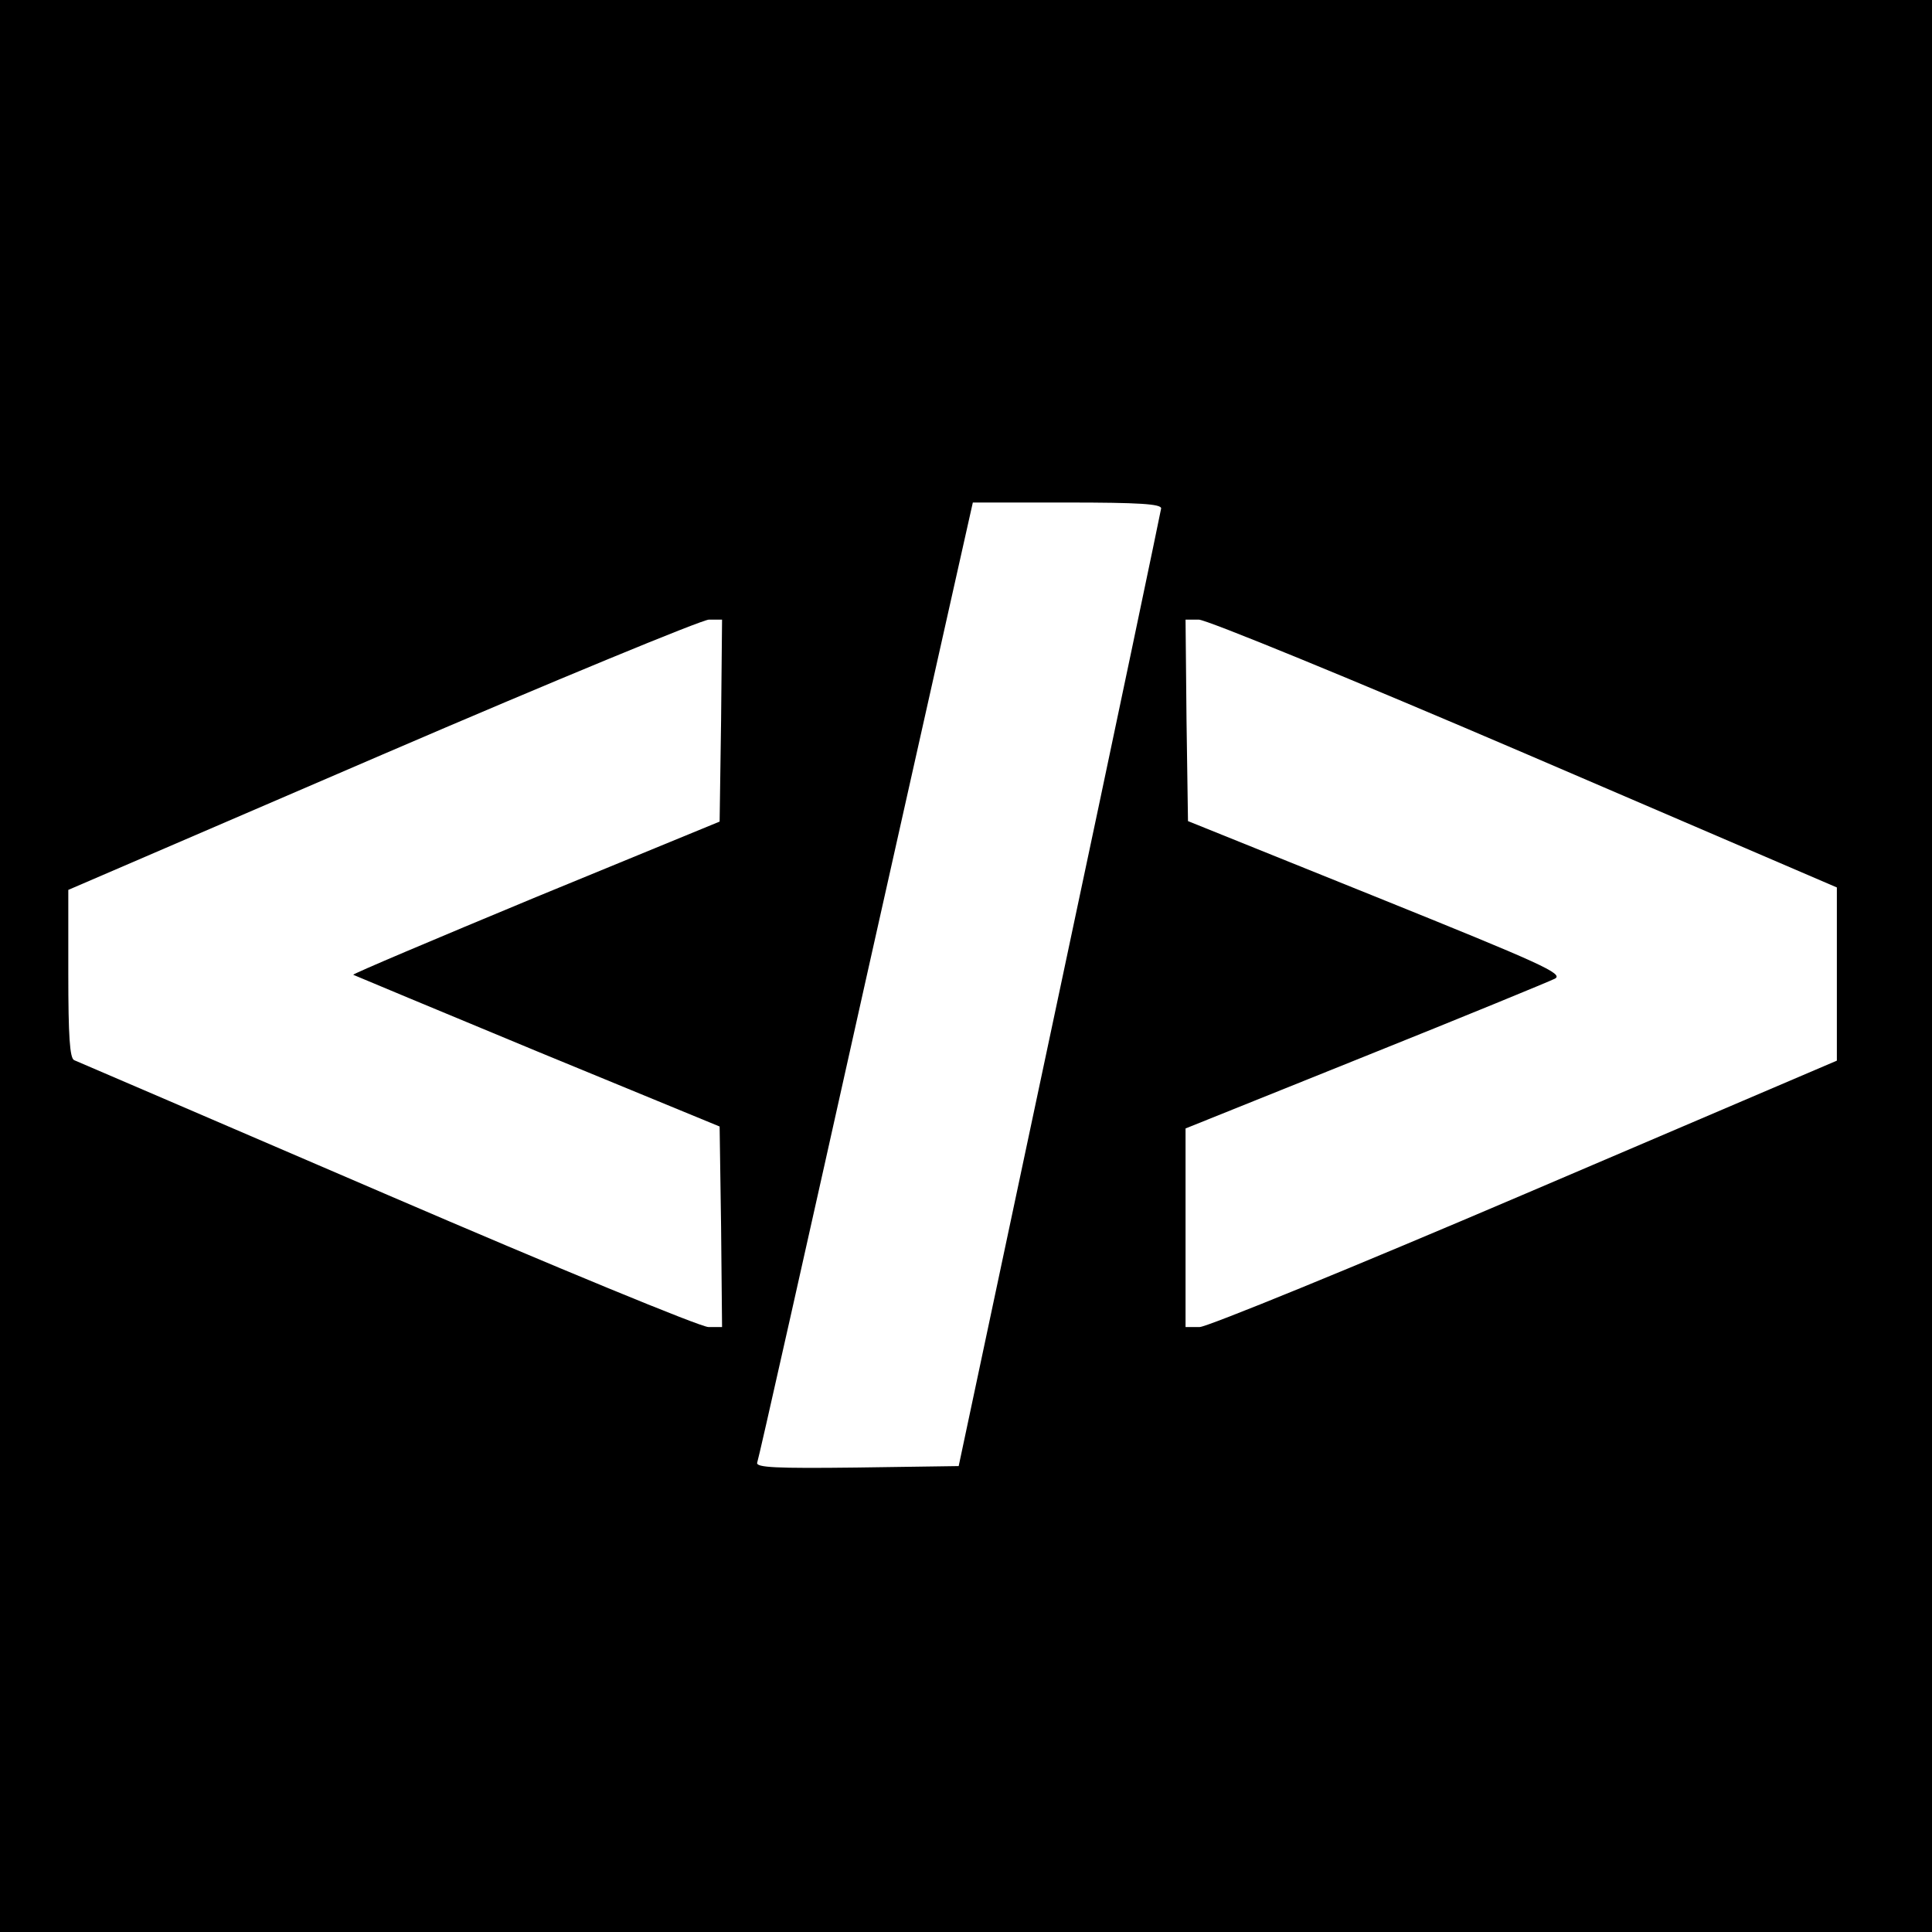
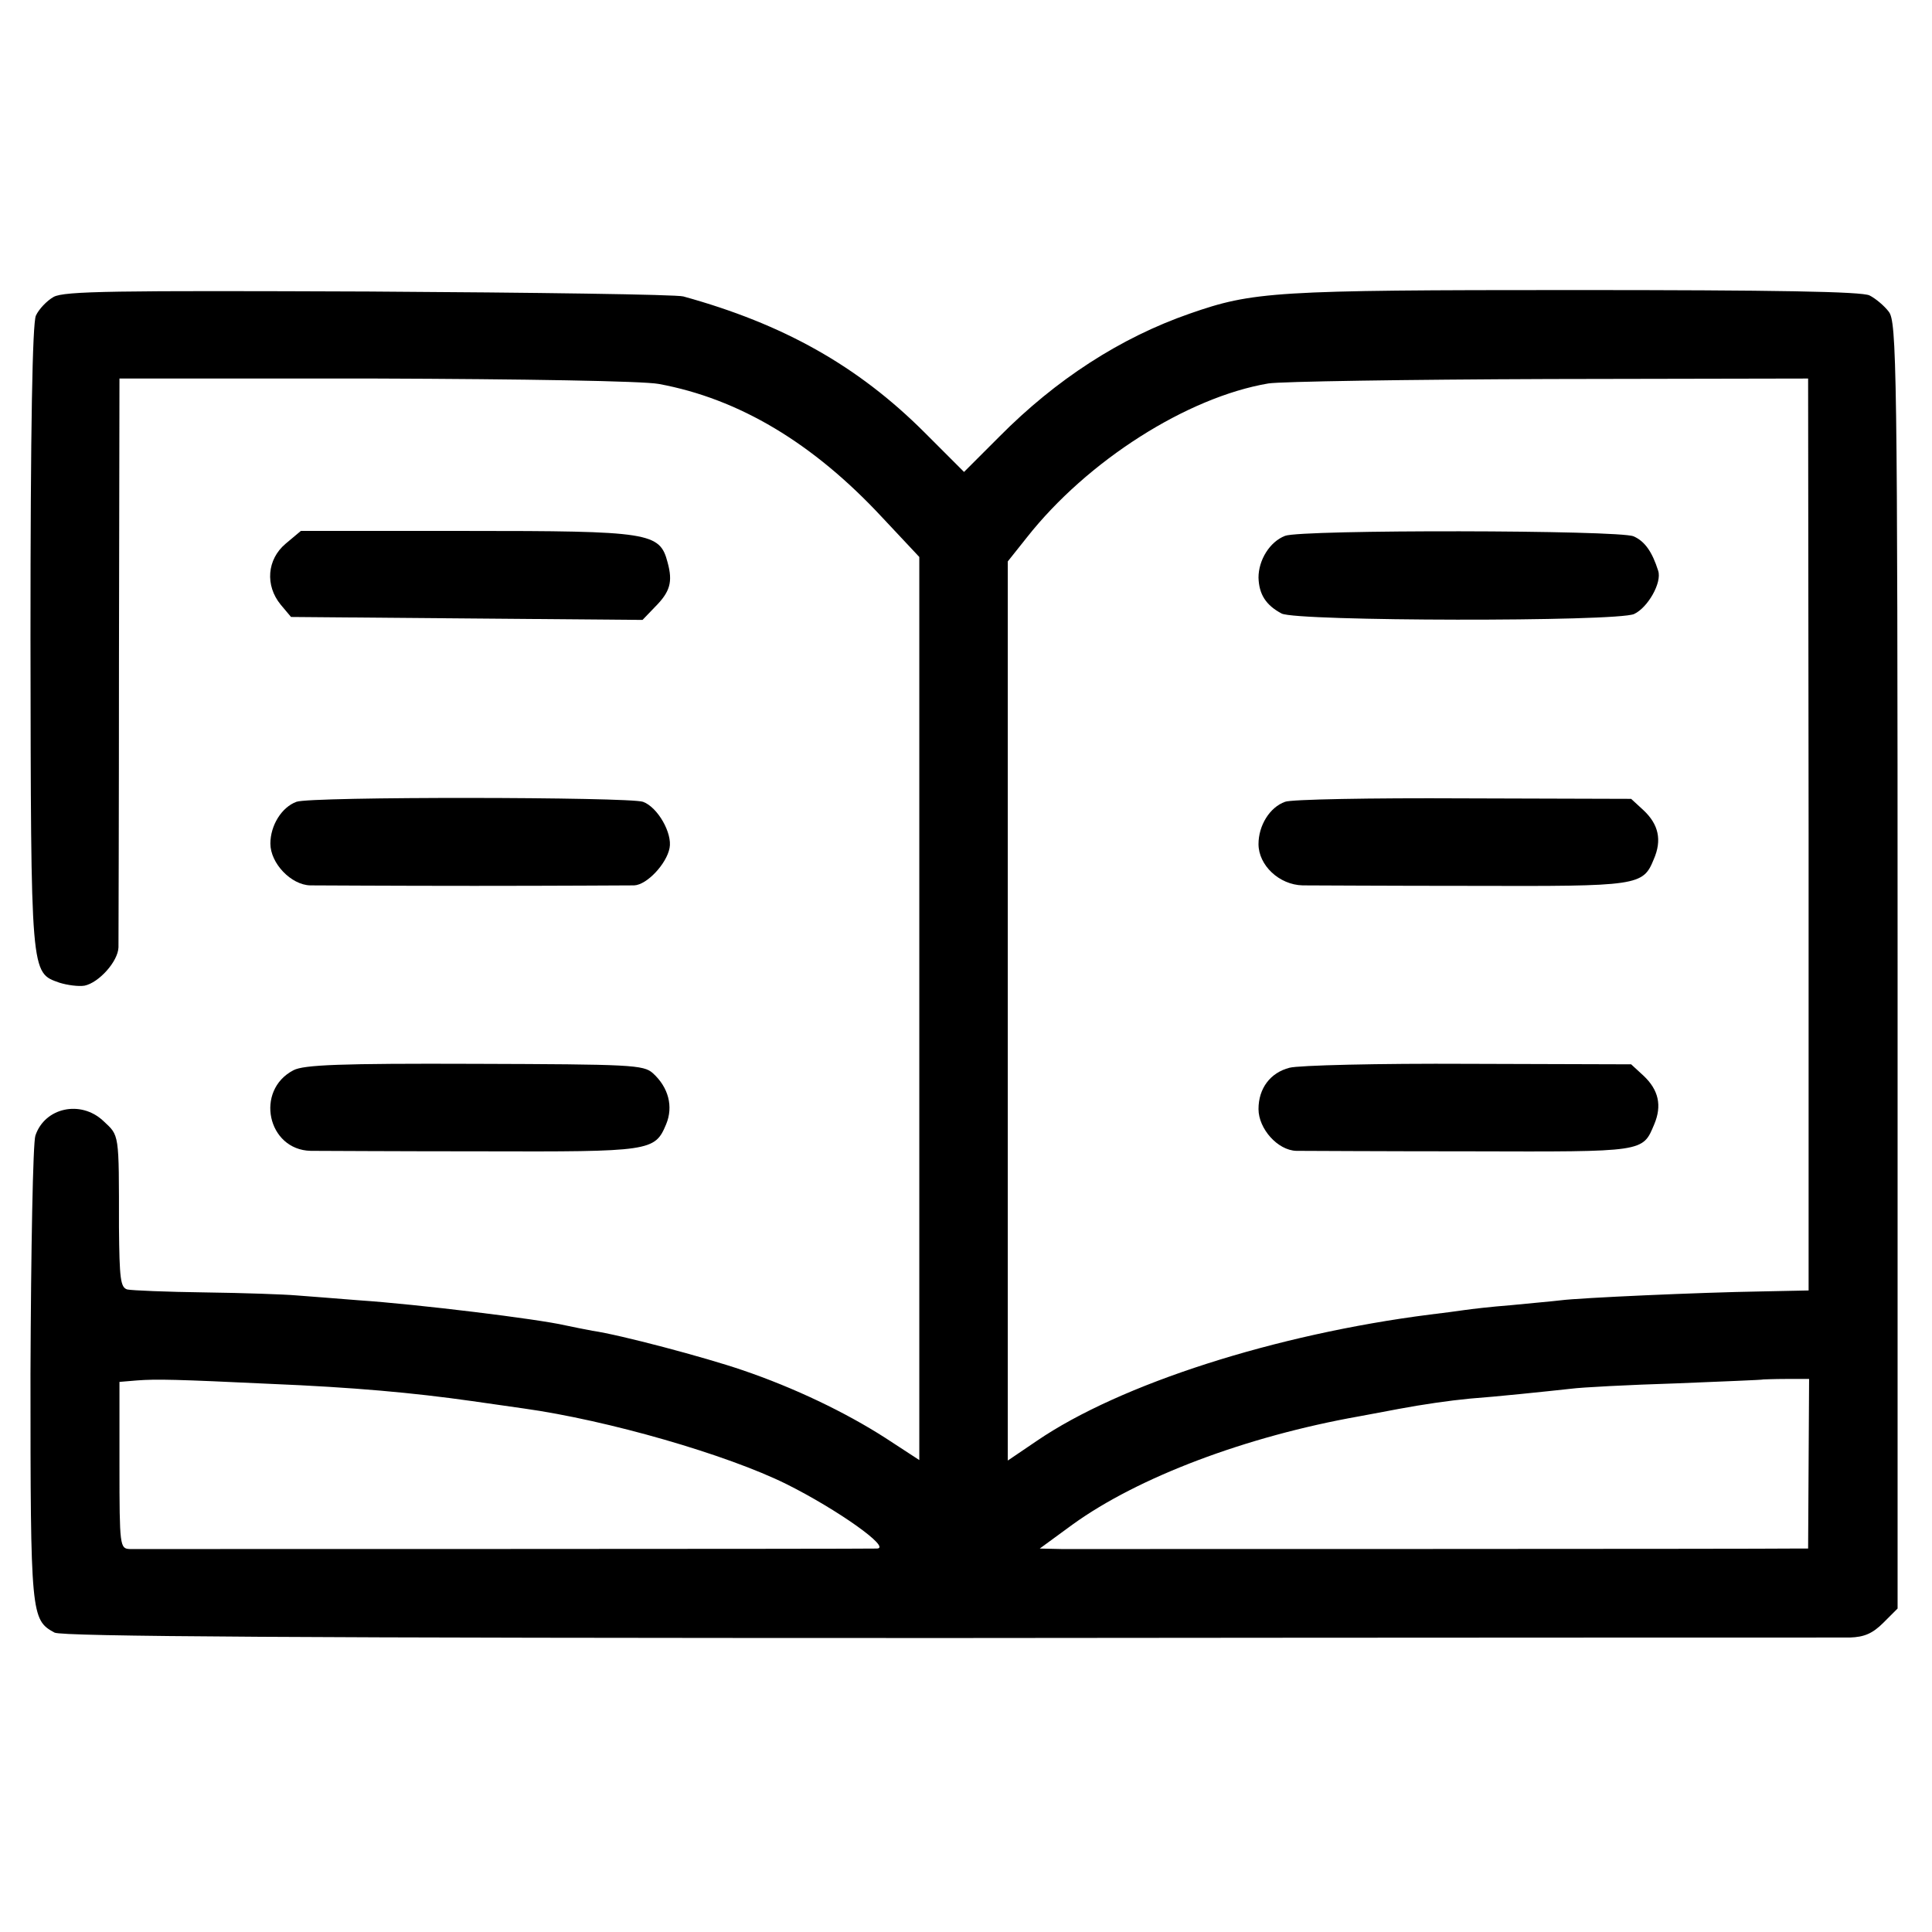
- <svg xmlns="http://www.w3.org/2000/svg" version="1.0" width="396pt" height="396pt" viewBox="0 0 396 396" preserveAspectRatio="xMidYMid meet">
-   <g transform="translate(0,396) scale(0.1,-0.1)" fill="#000000" stroke="none">
-     <path d="M0 1980 l0 -1980 1980 0 1980 0 0 1980 0 1980 -1980 0 -1980 0 0 -1980z m2380 938 c-1 -7 -94 -452 -208 -988 l-207 -975 -209 -3 c-165 -2 -207 0 -204 10 3 7 103 453 223 991 l219 977 193 0 c148 0 193 -3 193 -12z m-902 -435 l-3 -207 -377 -155 c-207 -86 -375 -157 -374 -159 2 -1 172 -72 377 -157 l374 -154 3 -205 2 -206 -28 0 c-16 0 -312 122 -658 271 -346 149 -635 273 -642 276 -9 4 -12 49 -12 177 l0 172 643 277 c353 152 654 276 670 277 l27 0 -2 -207z m1647 -67 l640 -275 0 -177 0 -178 -639 -273 c-351 -150 -652 -273 -667 -273 l-29 0 0 204 0 203 368 148 c202 81 377 153 389 159 19 10 -28 31 -365 167 l-387 156 -3 206 -2 207 27 0 c16 0 316 -123 668 -274z" />
+ <svg xmlns="http://www.w3.org/2000/svg" version="1.0" width="393pt" height="393pt" viewBox="0 0 393 393" preserveAspectRatio="xMidYMid meet">
+   <g transform="translate(0,393) scale(0.1,-0.1)" fill="#000000" stroke="none">
+     <path d="M109 3326 c-14 -8 -30 -25 -36 -38 -7 -16 -11 -226 -11 -655 1 -691 0 -681 59 -702 16 -5 39 -8 51 -6 29 6 68 49 69 78 0 12 1 277 1 590 l1 567 521 0 c299 -1 544 -5 576 -11 163 -30 314 -120 455 -272 l75 -80 0 -918 0 -919 -69 45 c-81 52 -185 102 -291 138 -76 26 -249 72 -305 80 -16 3 -41 8 -55 11 -56 13 -301 43 -420 51 -47 4 -104 8 -128 10 -23 2 -106 5 -184 6 -78 1 -150 4 -159 6 -14 4 -16 22 -17 126 0 195 1 186 -32 217 -46 43 -119 27 -138 -30 -5 -14 -9 -232 -10 -485 0 -491 1 -500 49 -526 16 -8 496 -11 1818 -11 988 1 1813 1 1834 1 29 1 46 8 68 30 l29 29 0 1309 c0 1224 -2 1309 -18 1329 -9 12 -27 27 -39 33 -15 8 -194 11 -601 11 -610 0 -653 -3 -782 -48 -141 -49 -272 -134 -387 -250 l-72 -72 -80 80 c-136 136 -288 221 -491 277 -14 4 -302 8 -640 10 -517 2 -619 1 -641 -11z m3570 -1093 l0 -928 -97 -2 c-125 -2 -368 -13 -407 -18 -16 -2 -62 -6 -102 -10 -39 -3 -82 -8 -95 -10 -13 -2 -44 -6 -69 -9 -314 -40 -630 -141 -800 -257 l-59 -40 0 915 0 914 39 49 c123 156 326 285 491 313 25 4 282 8 572 9 l526 1 1 -927z m-3129 -1118 c169 -7 290 -18 410 -35 36 -5 83 -12 105 -15 172 -24 414 -94 535 -154 104 -52 214 -130 184 -131 -15 -1 -1497 -1 -1520 -1 -20 1 -21 5 -21 170 l0 170 36 3 c39 3 81 2 271 -7z m3129 -162 l-1 -173 -31 0 c-50 -1 -1437 -1 -1487 -1 l-45 1 67 49 c133 96 352 179 583 220 33 6 69 13 80 15 48 9 103 17 145 21 54 4 150 14 205 20 22 3 119 8 215 11 96 4 176 7 177 8 1 0 22 1 47 1 l46 0 -1 -172z" />
+     <path d="M2614 2840 c-31 -12 -54 -49 -54 -85 1 -34 15 -56 47 -73 30 -16 682 -17 717 -1 28 13 57 64 49 88 -12 38 -27 60 -50 70 -29 13 -676 14 -709 1z" />
+     <path d="M2614 2299 c-31 -11 -54 -48 -54 -86 0 -43 42 -83 90 -84 19 0 175 -1 345 -1 338 -1 347 0 369 54 17 39 10 71 -21 100 l-25 23 -341 1 c-188 1 -352 -2 -363 -7z" />
+     <path d="M2623 1758 c-39 -10 -63 -42 -63 -84 0 -40 39 -84 77 -85 15 0 175 -1 355 -1 355 -1 349 -2 373 55 16 38 9 70 -22 99 l-25 23 -331 1 c-183 1 -346 -3 -364 -8z" />
+     <path d="M581 2824 c-38 -32 -42 -85 -10 -124 l21 -25 357 -3 358 -3 25 26 c31 31 37 51 26 91 -16 61 -35 64 -411 64 l-335 0 -31 -26z" />
+     <path d="M603 2299 c-30 -11 -53 -48 -53 -85 0 -40 42 -84 81 -85 16 0 166 -1 334 -1 168 0 314 1 325 1 26 1 66 44 72 76 6 30 -24 83 -54 94 -28 10 -677 11 -705 0z" />
+     <path d="M597 1753 c-79 -41 -53 -162 35 -164 18 0 175 -1 348 -1 344 -1 352 0 375 55 15 36 5 75 -27 104 -19 17 -44 18 -362 19 -274 1 -348 -2 -369 -13z" />
  </g>
</svg>
